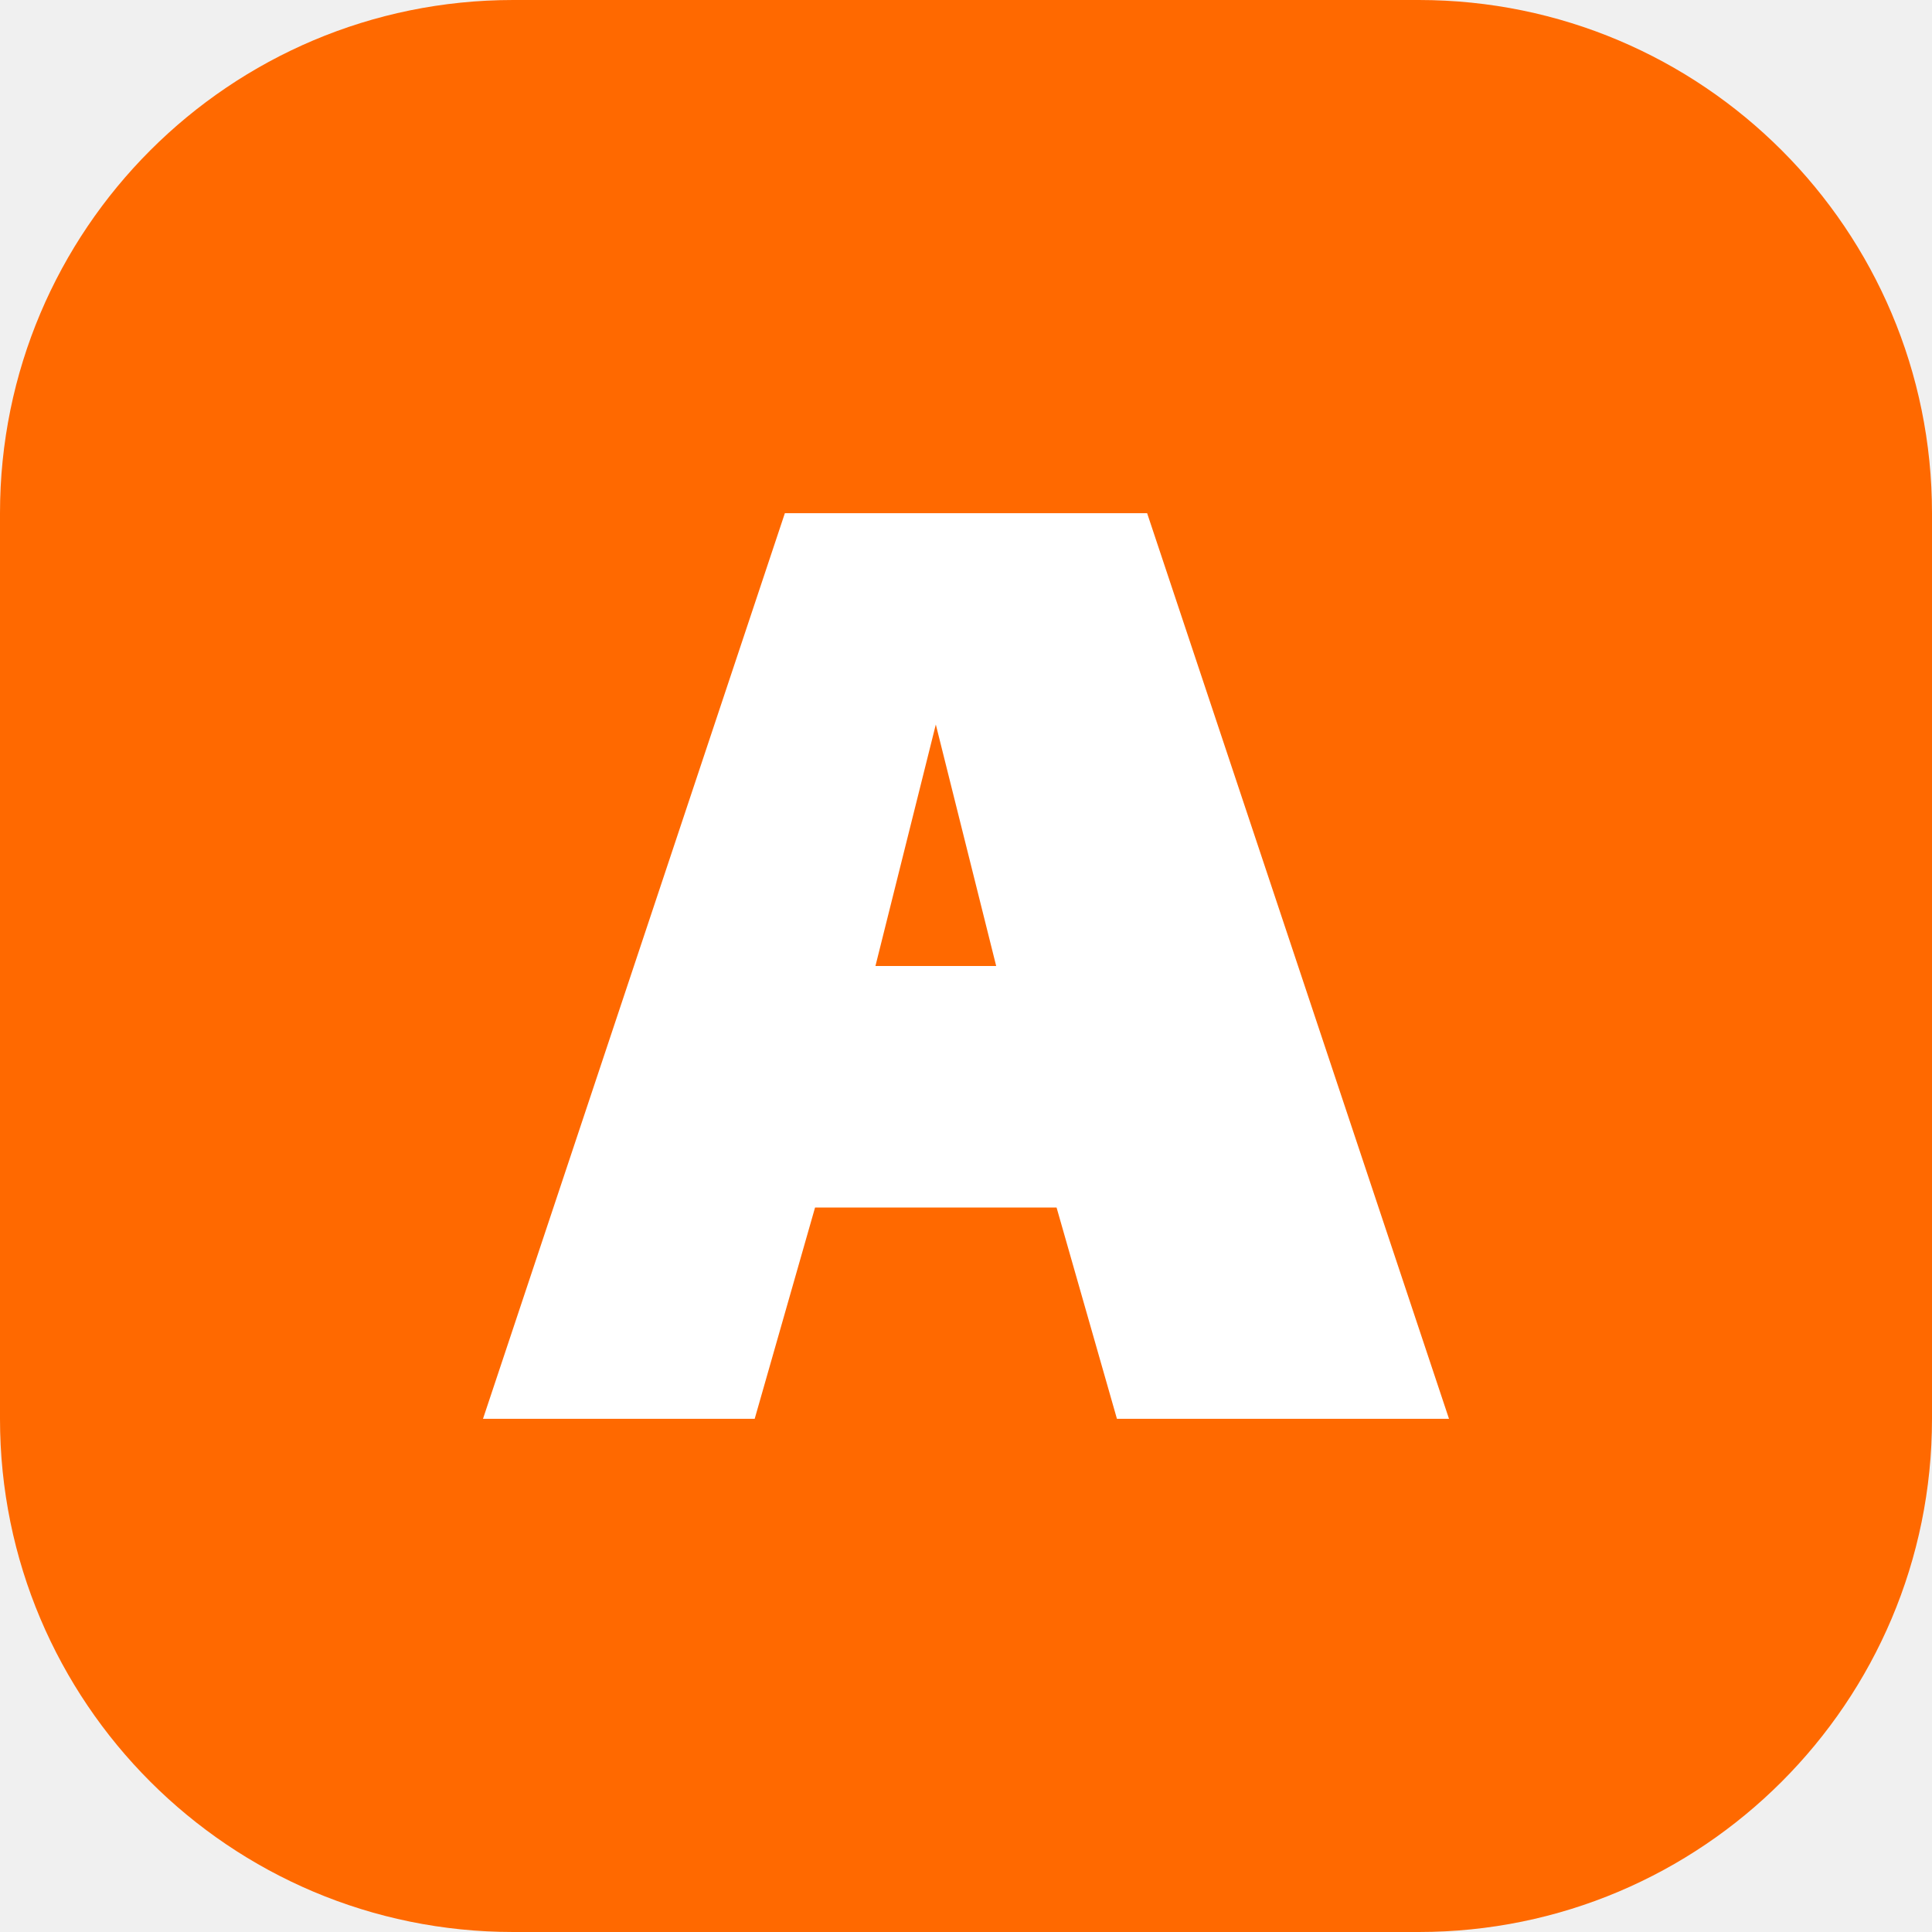
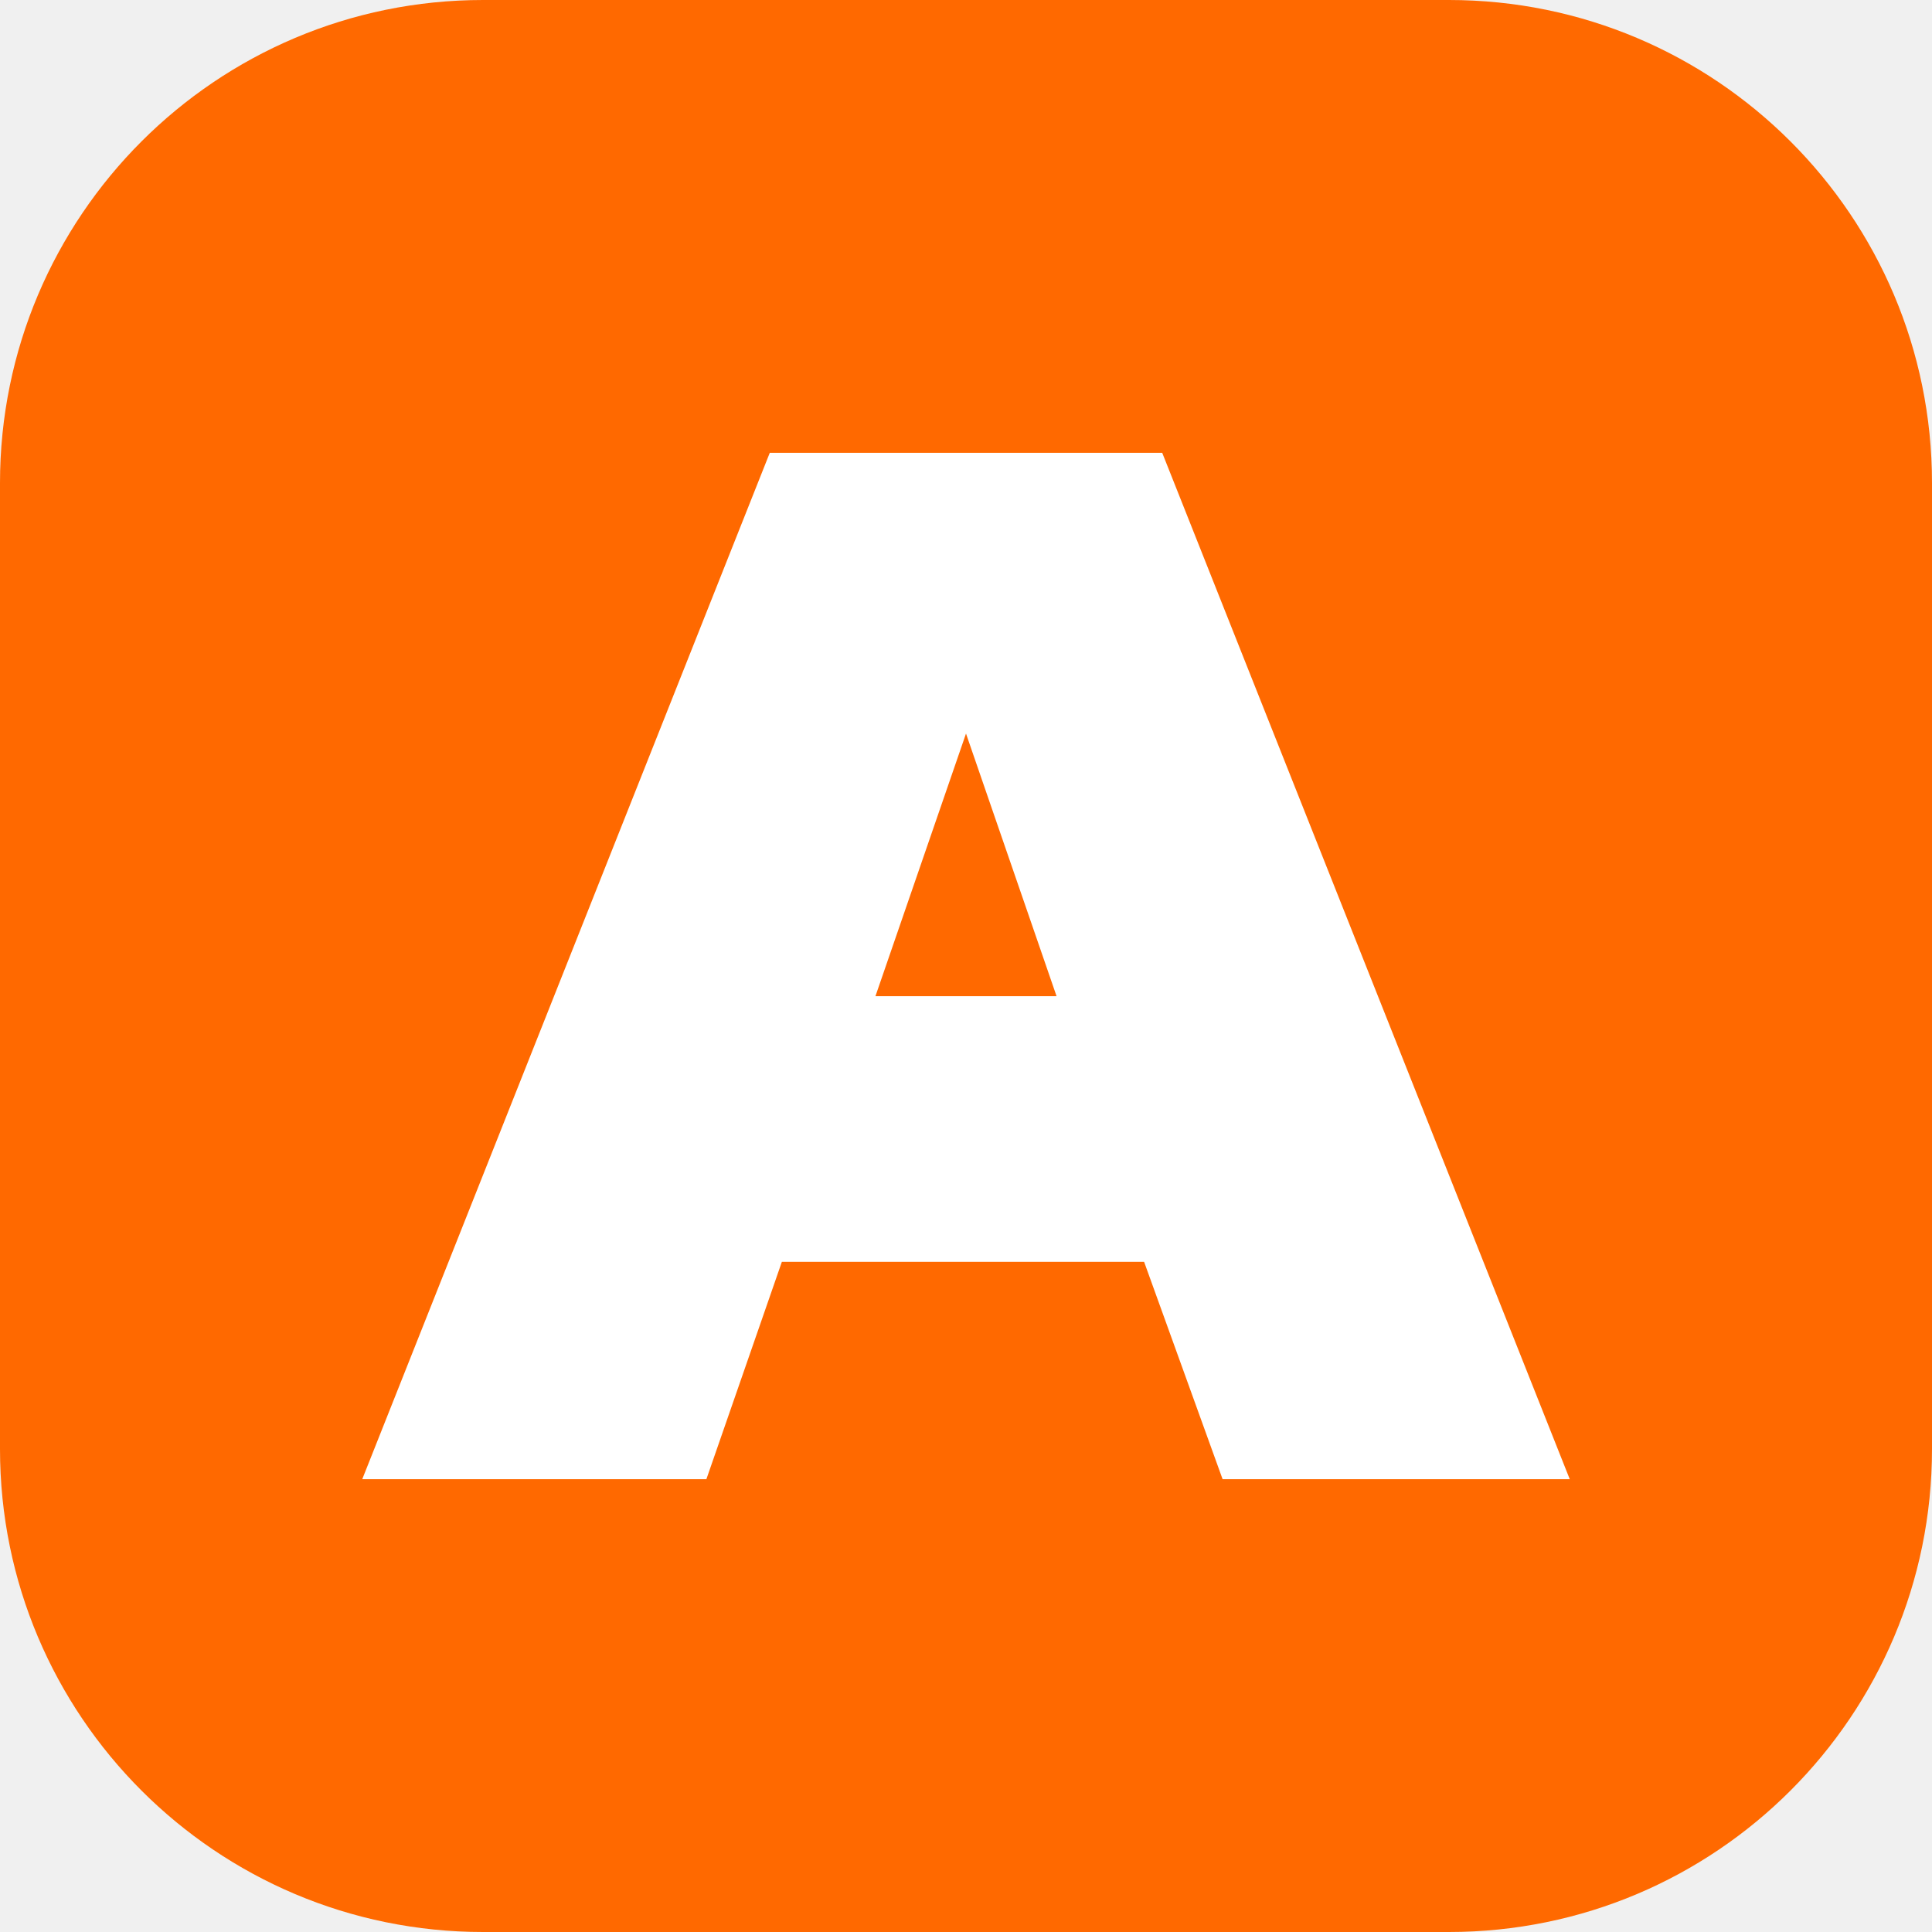
<svg xmlns="http://www.w3.org/2000/svg" viewBox="0 0 64 64">
-   <rect width="64" height="64" rx="17" fill="#ff6900" />
-   <path d="M16 47 26 17h12l10 30H37l-2-7H27l-2 7H16Zm13-15h4l-2-8-2 8Z" fill="#fff" />
-   <path d="M45 17h6v30h-6z" fill="#fff" opacity=".0" />
+   <rect width="64" height="64" rx="16" fill="#ff6900" />
+   <path d="M12 49 25.5 15h13L52 49H40.5l-2.6-7.2H25.9L23.4 49H12Zm17-16h6l-3-8.7L29 33Z" fill="#fff" />
</svg>
